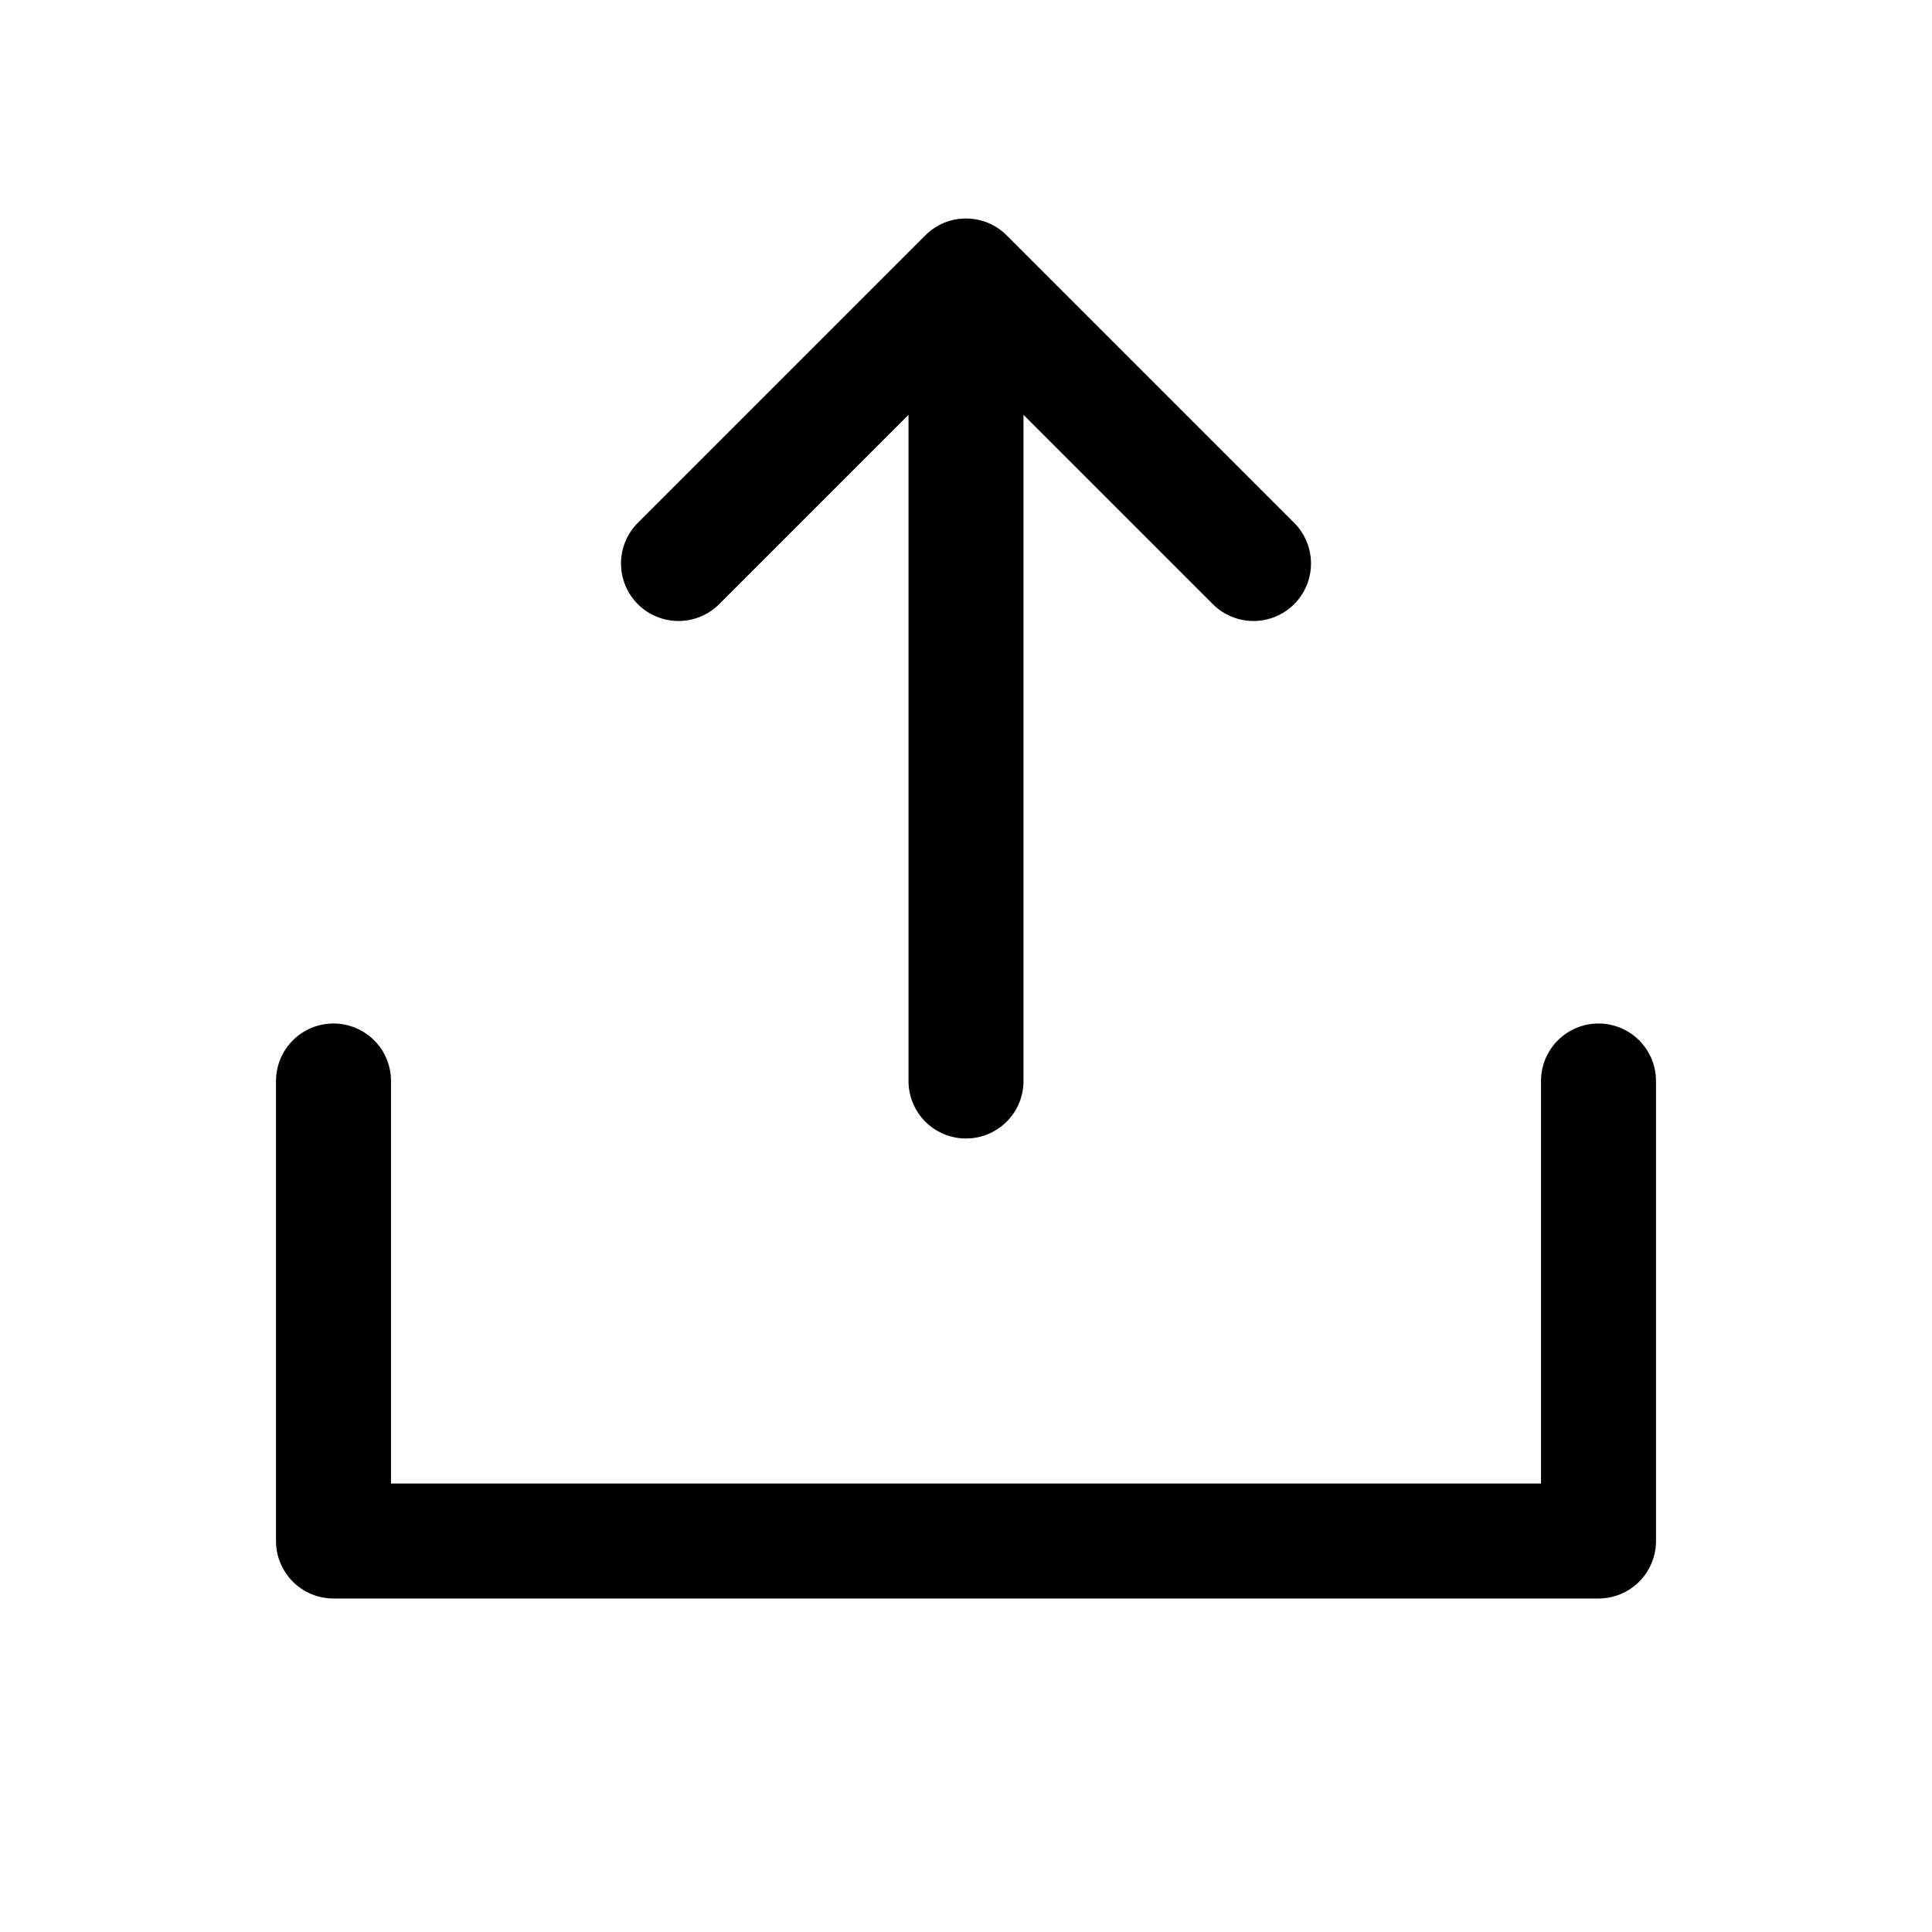
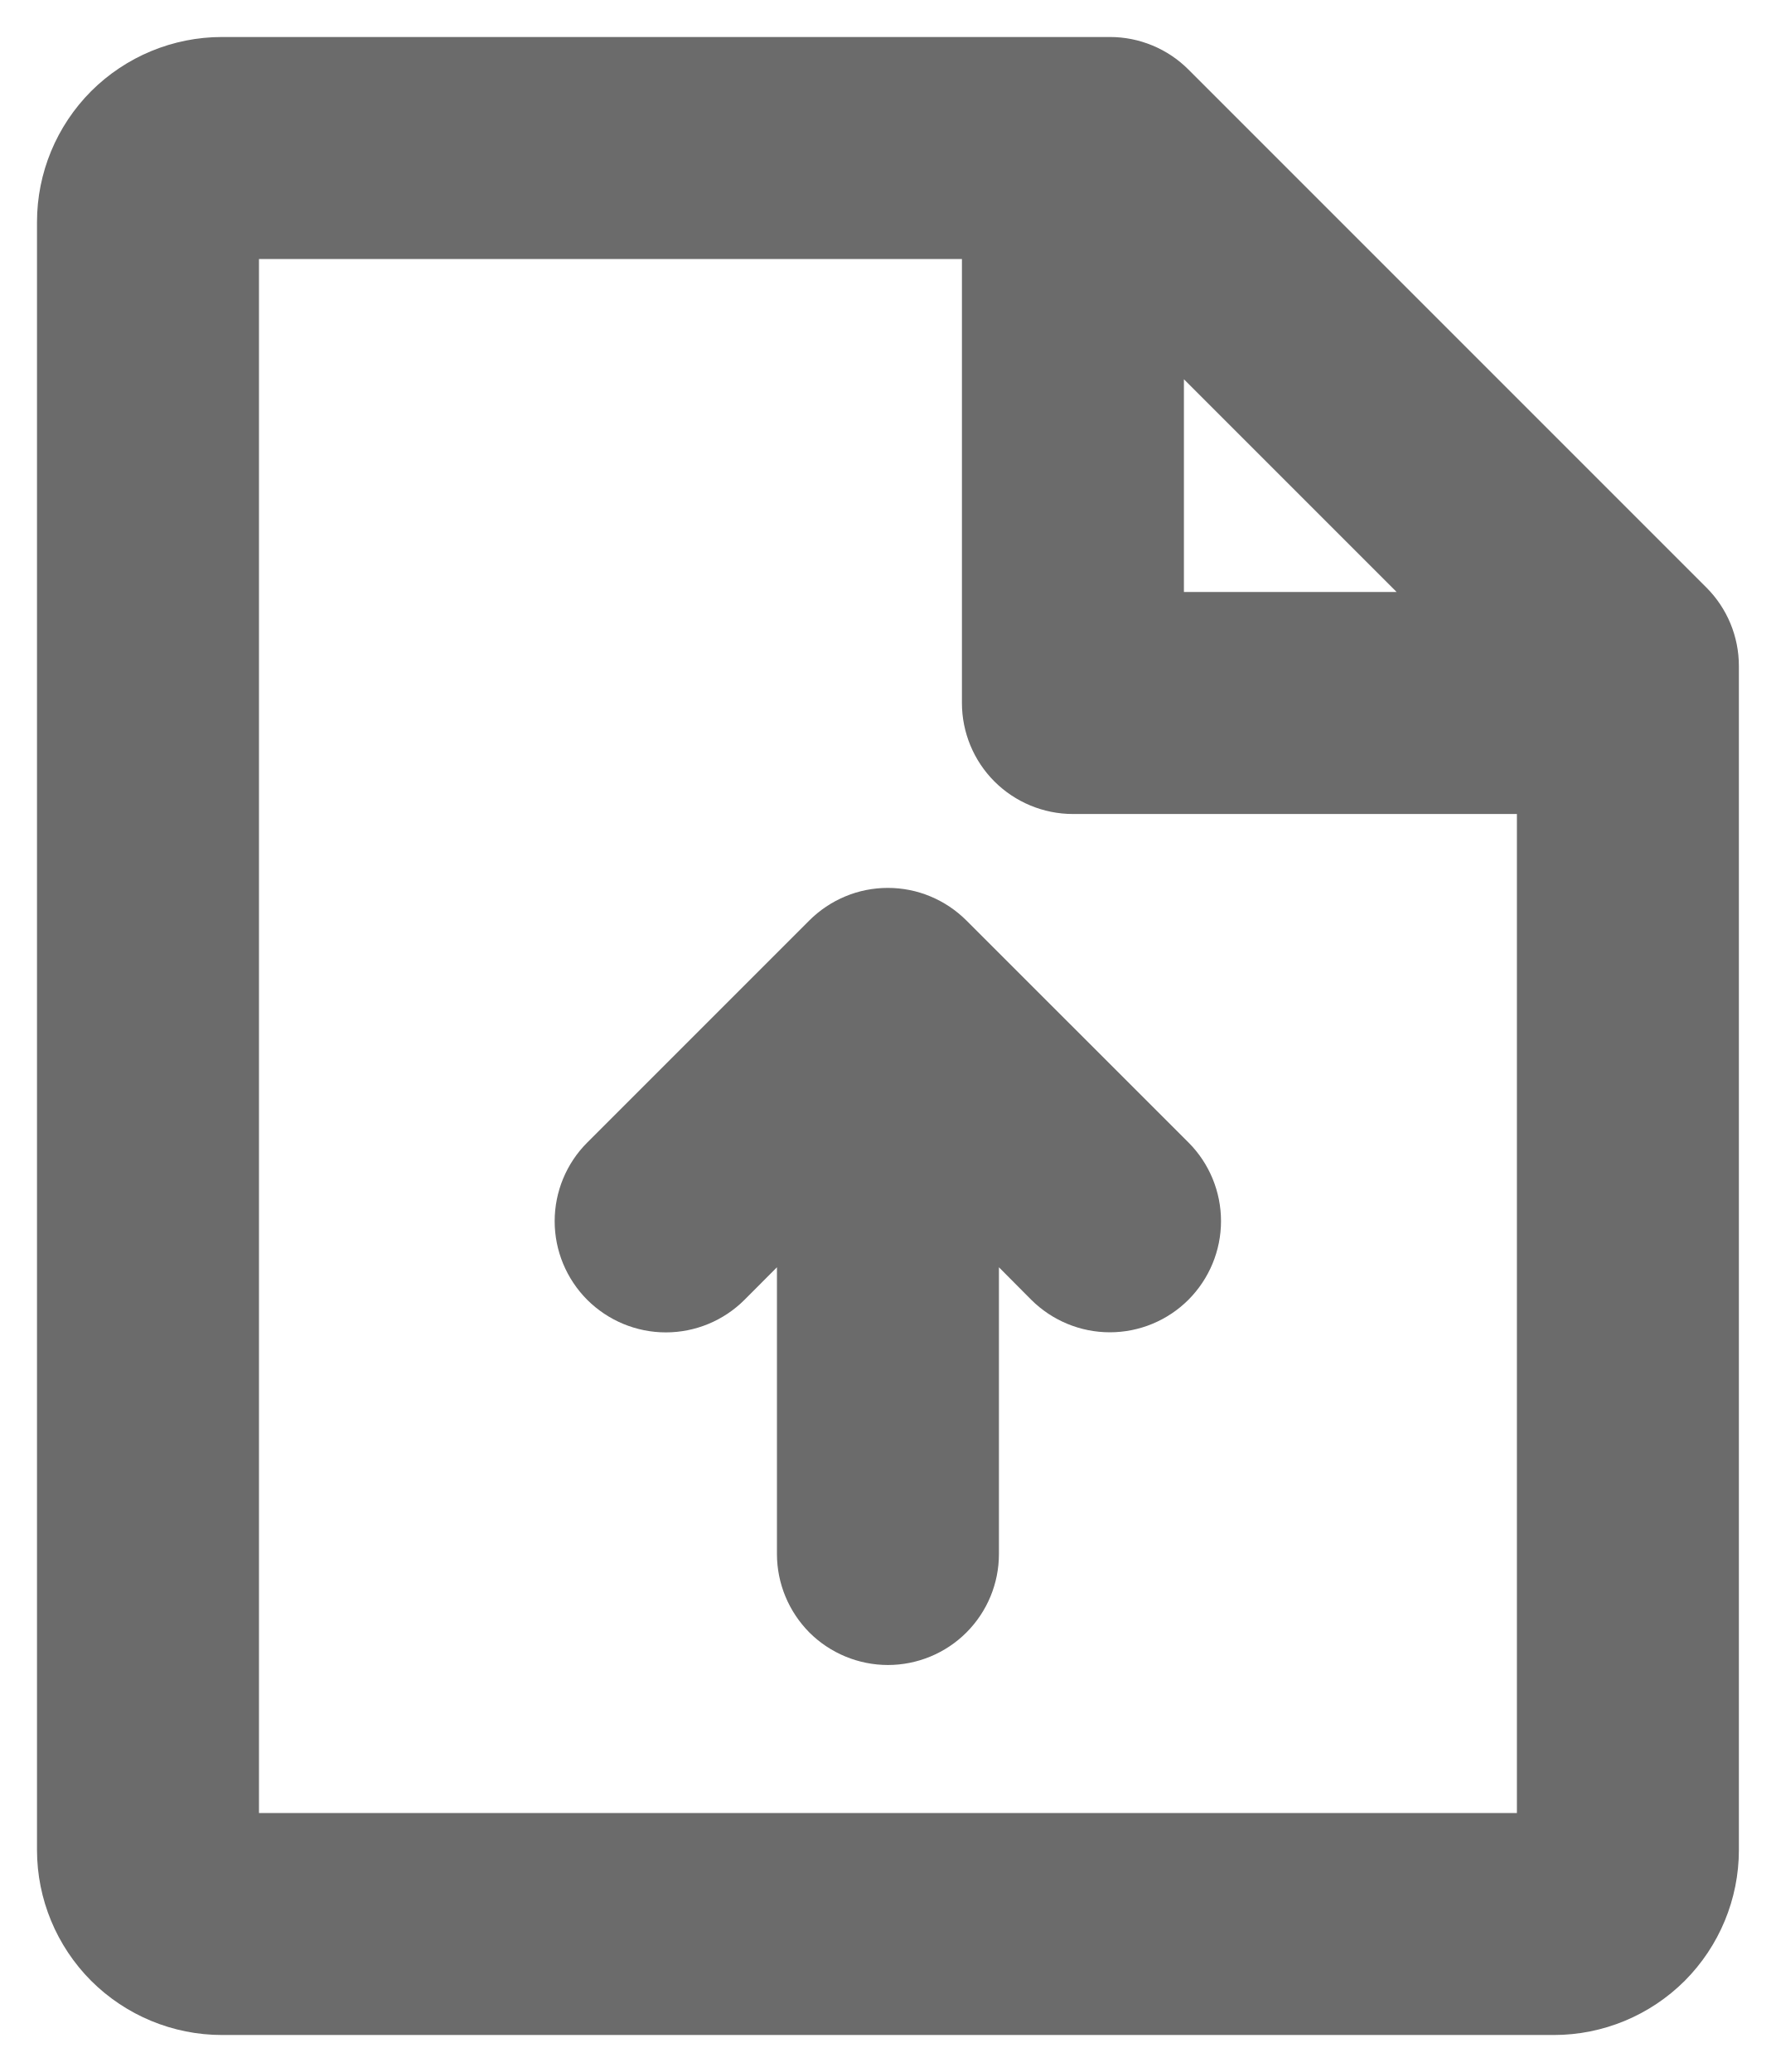
- <svg xmlns="http://www.w3.org/2000/svg" width="21" height="21" viewBox="0 0 21 21" fill="none">
-   <path d="M18 11.75V16.75C18 16.916 17.934 17.075 17.817 17.192C17.7 17.309 17.541 17.375 17.375 17.375H3.625C3.459 17.375 3.3 17.309 3.183 17.192C3.066 17.075 3 16.916 3 16.75V11.75C3 11.584 3.066 11.425 3.183 11.308C3.3 11.191 3.459 11.125 3.625 11.125C3.791 11.125 3.95 11.191 4.067 11.308C4.184 11.425 4.25 11.584 4.25 11.75V16.125H16.75V11.75C16.75 11.584 16.816 11.425 16.933 11.308C17.05 11.191 17.209 11.125 17.375 11.125C17.541 11.125 17.7 11.191 17.817 11.308C17.934 11.425 18 11.584 18 11.75ZM7.817 6.567L9.875 4.509V11.75C9.875 11.916 9.941 12.075 10.058 12.192C10.175 12.309 10.334 12.375 10.5 12.375C10.666 12.375 10.825 12.309 10.942 12.192C11.059 12.075 11.125 11.916 11.125 11.75V4.509L13.183 6.567C13.3 6.684 13.459 6.75 13.625 6.75C13.791 6.75 13.95 6.684 14.067 6.567C14.184 6.45 14.25 6.291 14.25 6.125C14.25 5.959 14.184 5.8 14.067 5.683L10.942 2.558C10.884 2.5 10.815 2.454 10.739 2.422C10.664 2.391 10.582 2.375 10.5 2.375C10.418 2.375 10.336 2.391 10.261 2.422C10.185 2.454 10.116 2.5 10.058 2.558L6.933 5.683C6.816 5.8 6.75 5.959 6.75 6.125C6.75 6.291 6.816 6.45 6.933 6.567C7.05 6.684 7.209 6.75 7.375 6.75C7.541 6.75 7.7 6.684 7.817 6.567Z" fill="black" />
+ <svg xmlns="http://www.w3.org/2000/svg" width="18" height="21" viewBox="0 0 18 21" fill="none">
+   <path d="M17.296 5.955L12.046 0.705C11.941 0.6 11.817 0.517 11.681 0.461C11.544 0.404 11.398 0.375 11.25 0.375H2.25C1.753 0.375 1.276 0.573 0.924 0.924C0.573 1.276 0.375 1.753 0.375 2.25V18.75C0.375 19.247 0.573 19.724 0.924 20.076C1.276 20.427 1.753 20.625 2.25 20.625H15.75C16.247 20.625 16.724 20.427 17.076 20.076C17.427 19.724 17.625 19.247 17.625 18.75V6.75C17.625 6.452 17.507 6.166 17.296 5.955ZM14.156 6H12V3.844L14.156 6ZM2.625 18.375V2.625H9.75V7.125C9.75 7.423 9.869 7.71 10.079 7.92C10.29 8.131 10.577 8.25 10.875 8.25H15.375V18.375H2.625ZM12.046 11.579C12.257 11.79 12.376 12.077 12.376 12.376C12.376 12.675 12.257 12.961 12.046 13.173C11.835 13.384 11.548 13.503 11.249 13.503C10.95 13.503 10.664 13.384 10.452 13.173L10.125 12.844V15.75C10.125 16.048 10.007 16.334 9.795 16.546C9.585 16.756 9.298 16.875 9 16.875C8.702 16.875 8.415 16.756 8.204 16.546C7.994 16.334 7.875 16.048 7.875 15.75V12.844L7.546 13.174C7.335 13.385 7.048 13.504 6.749 13.504C6.45 13.504 6.164 13.385 5.952 13.174C5.741 12.962 5.622 12.676 5.622 12.377C5.622 12.078 5.741 11.791 5.952 11.58L8.202 9.33C8.307 9.225 8.431 9.142 8.568 9.085C8.704 9.028 8.851 8.999 8.999 8.999C9.147 8.999 9.294 9.028 9.43 9.085C9.567 9.142 9.691 9.225 9.796 9.33L12.046 11.579Z" fill="#6B6B6B" />
</svg>
